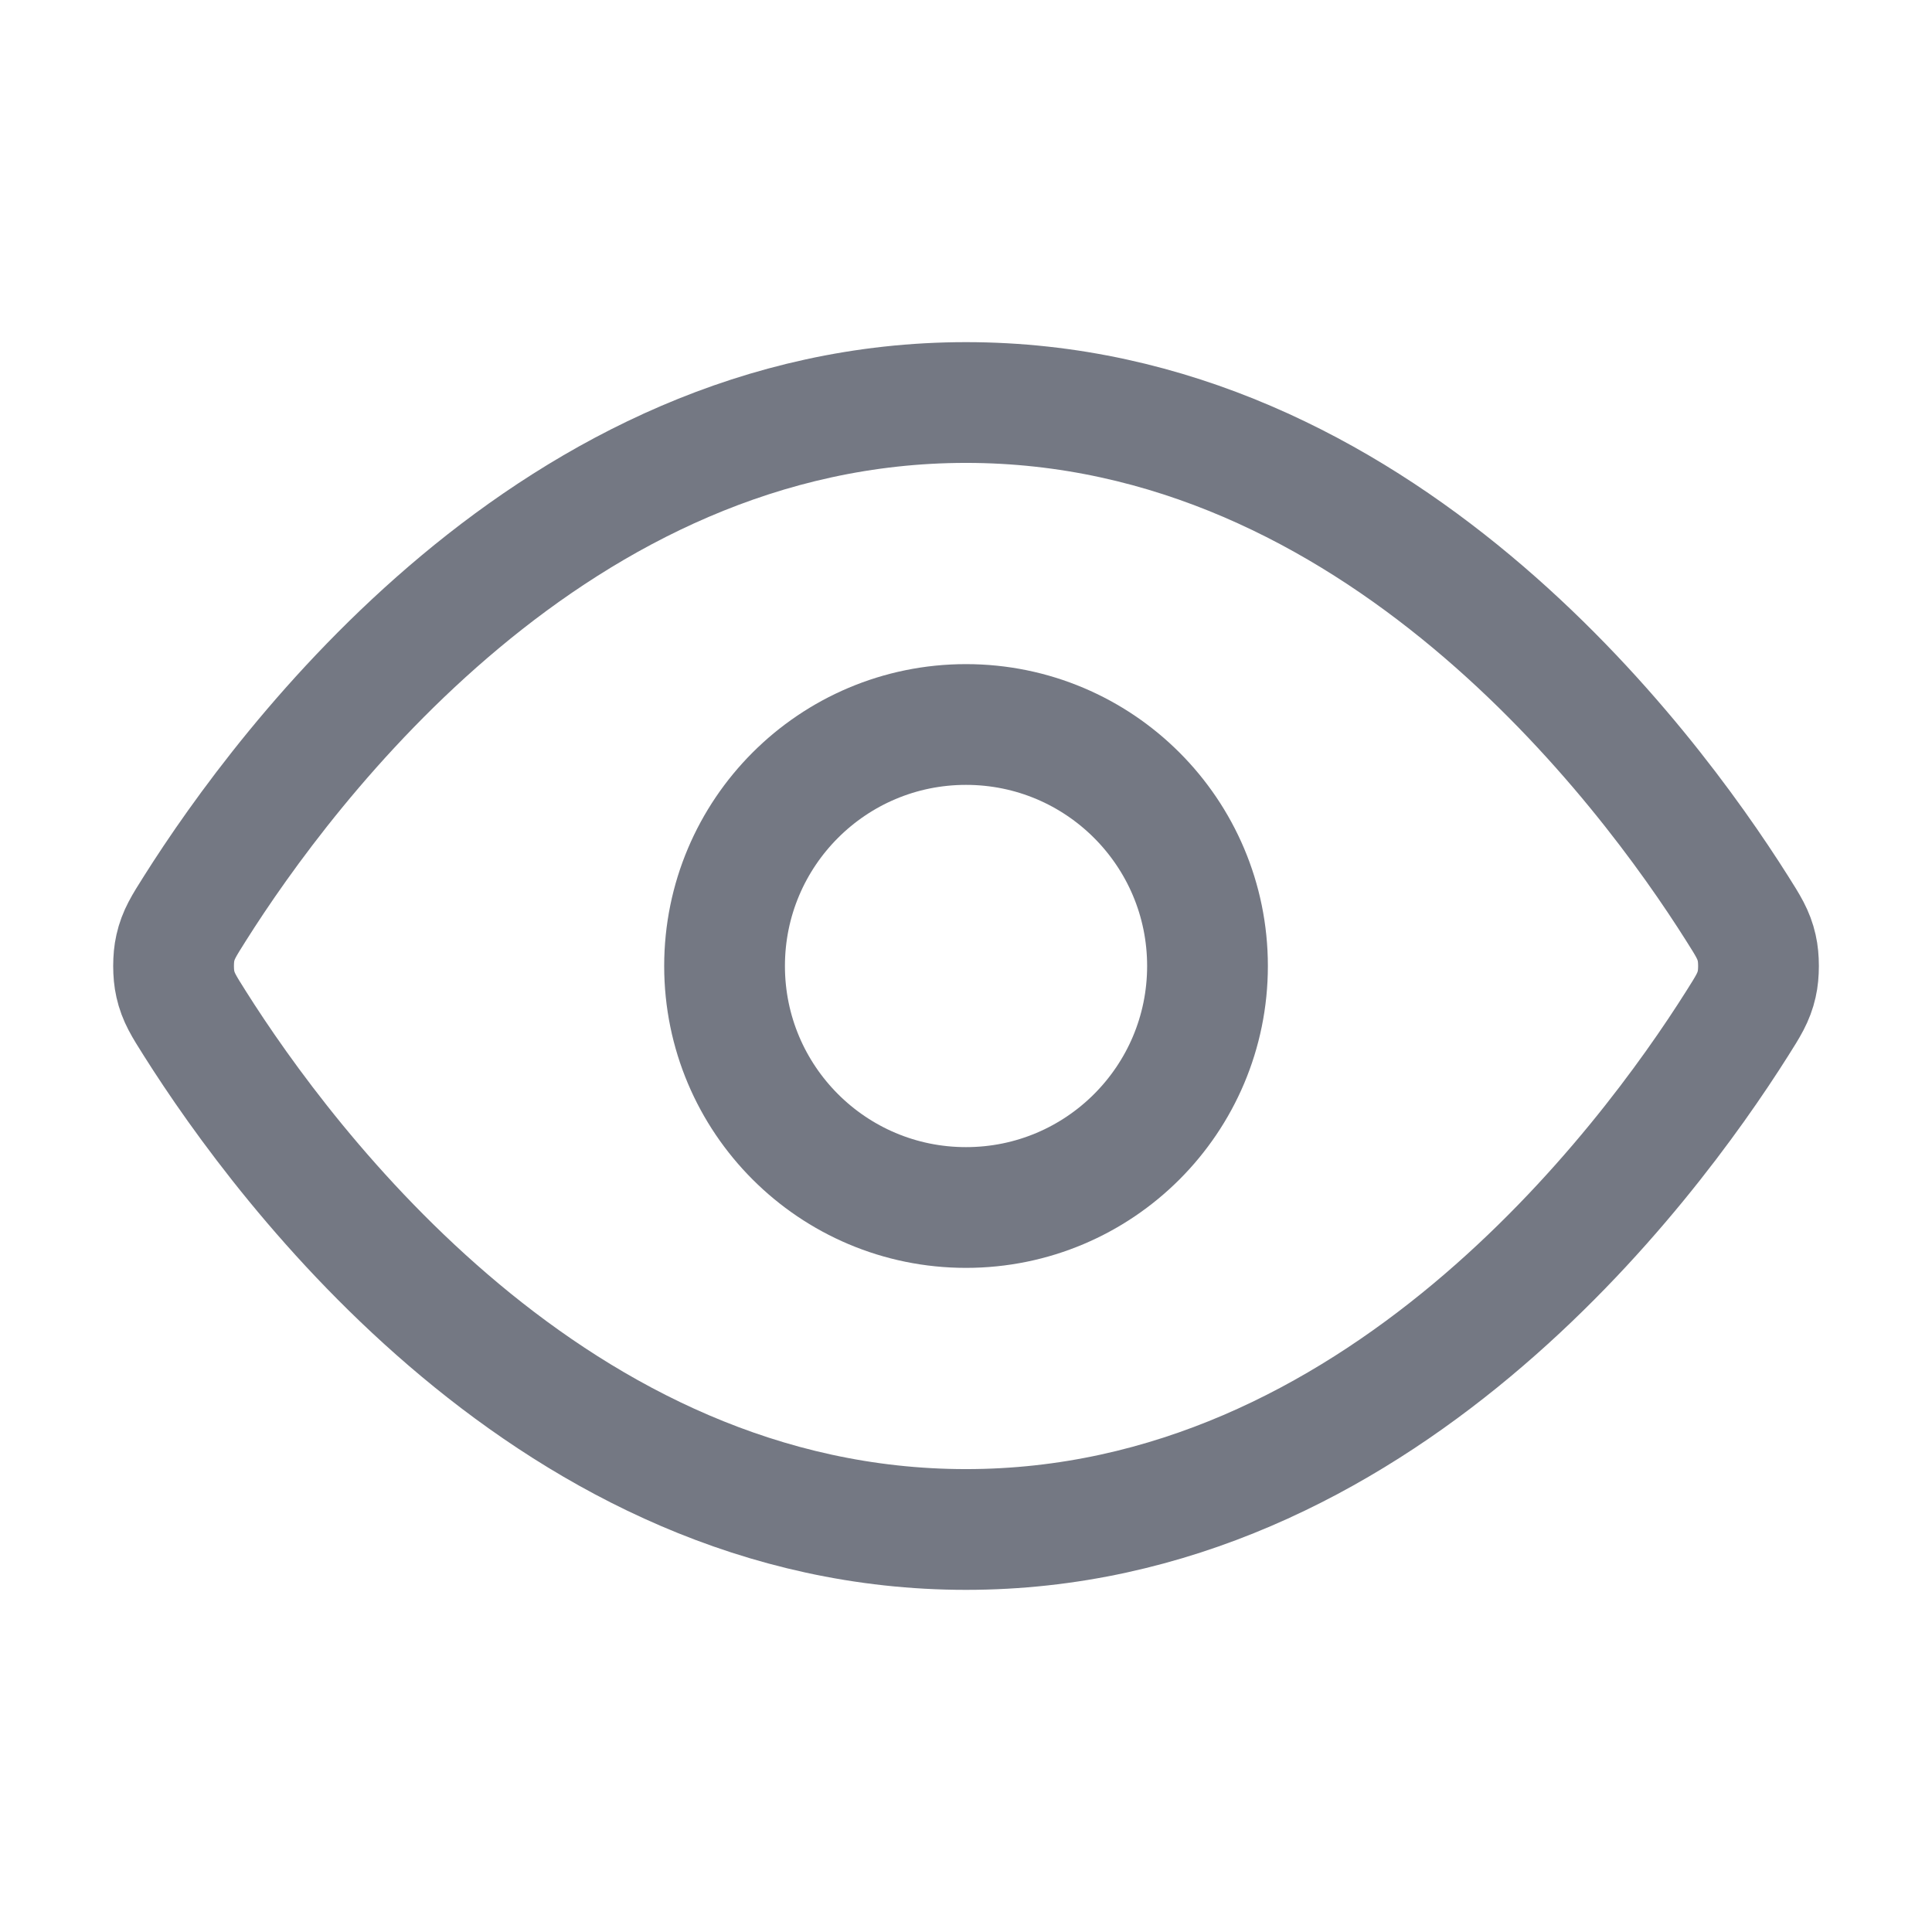
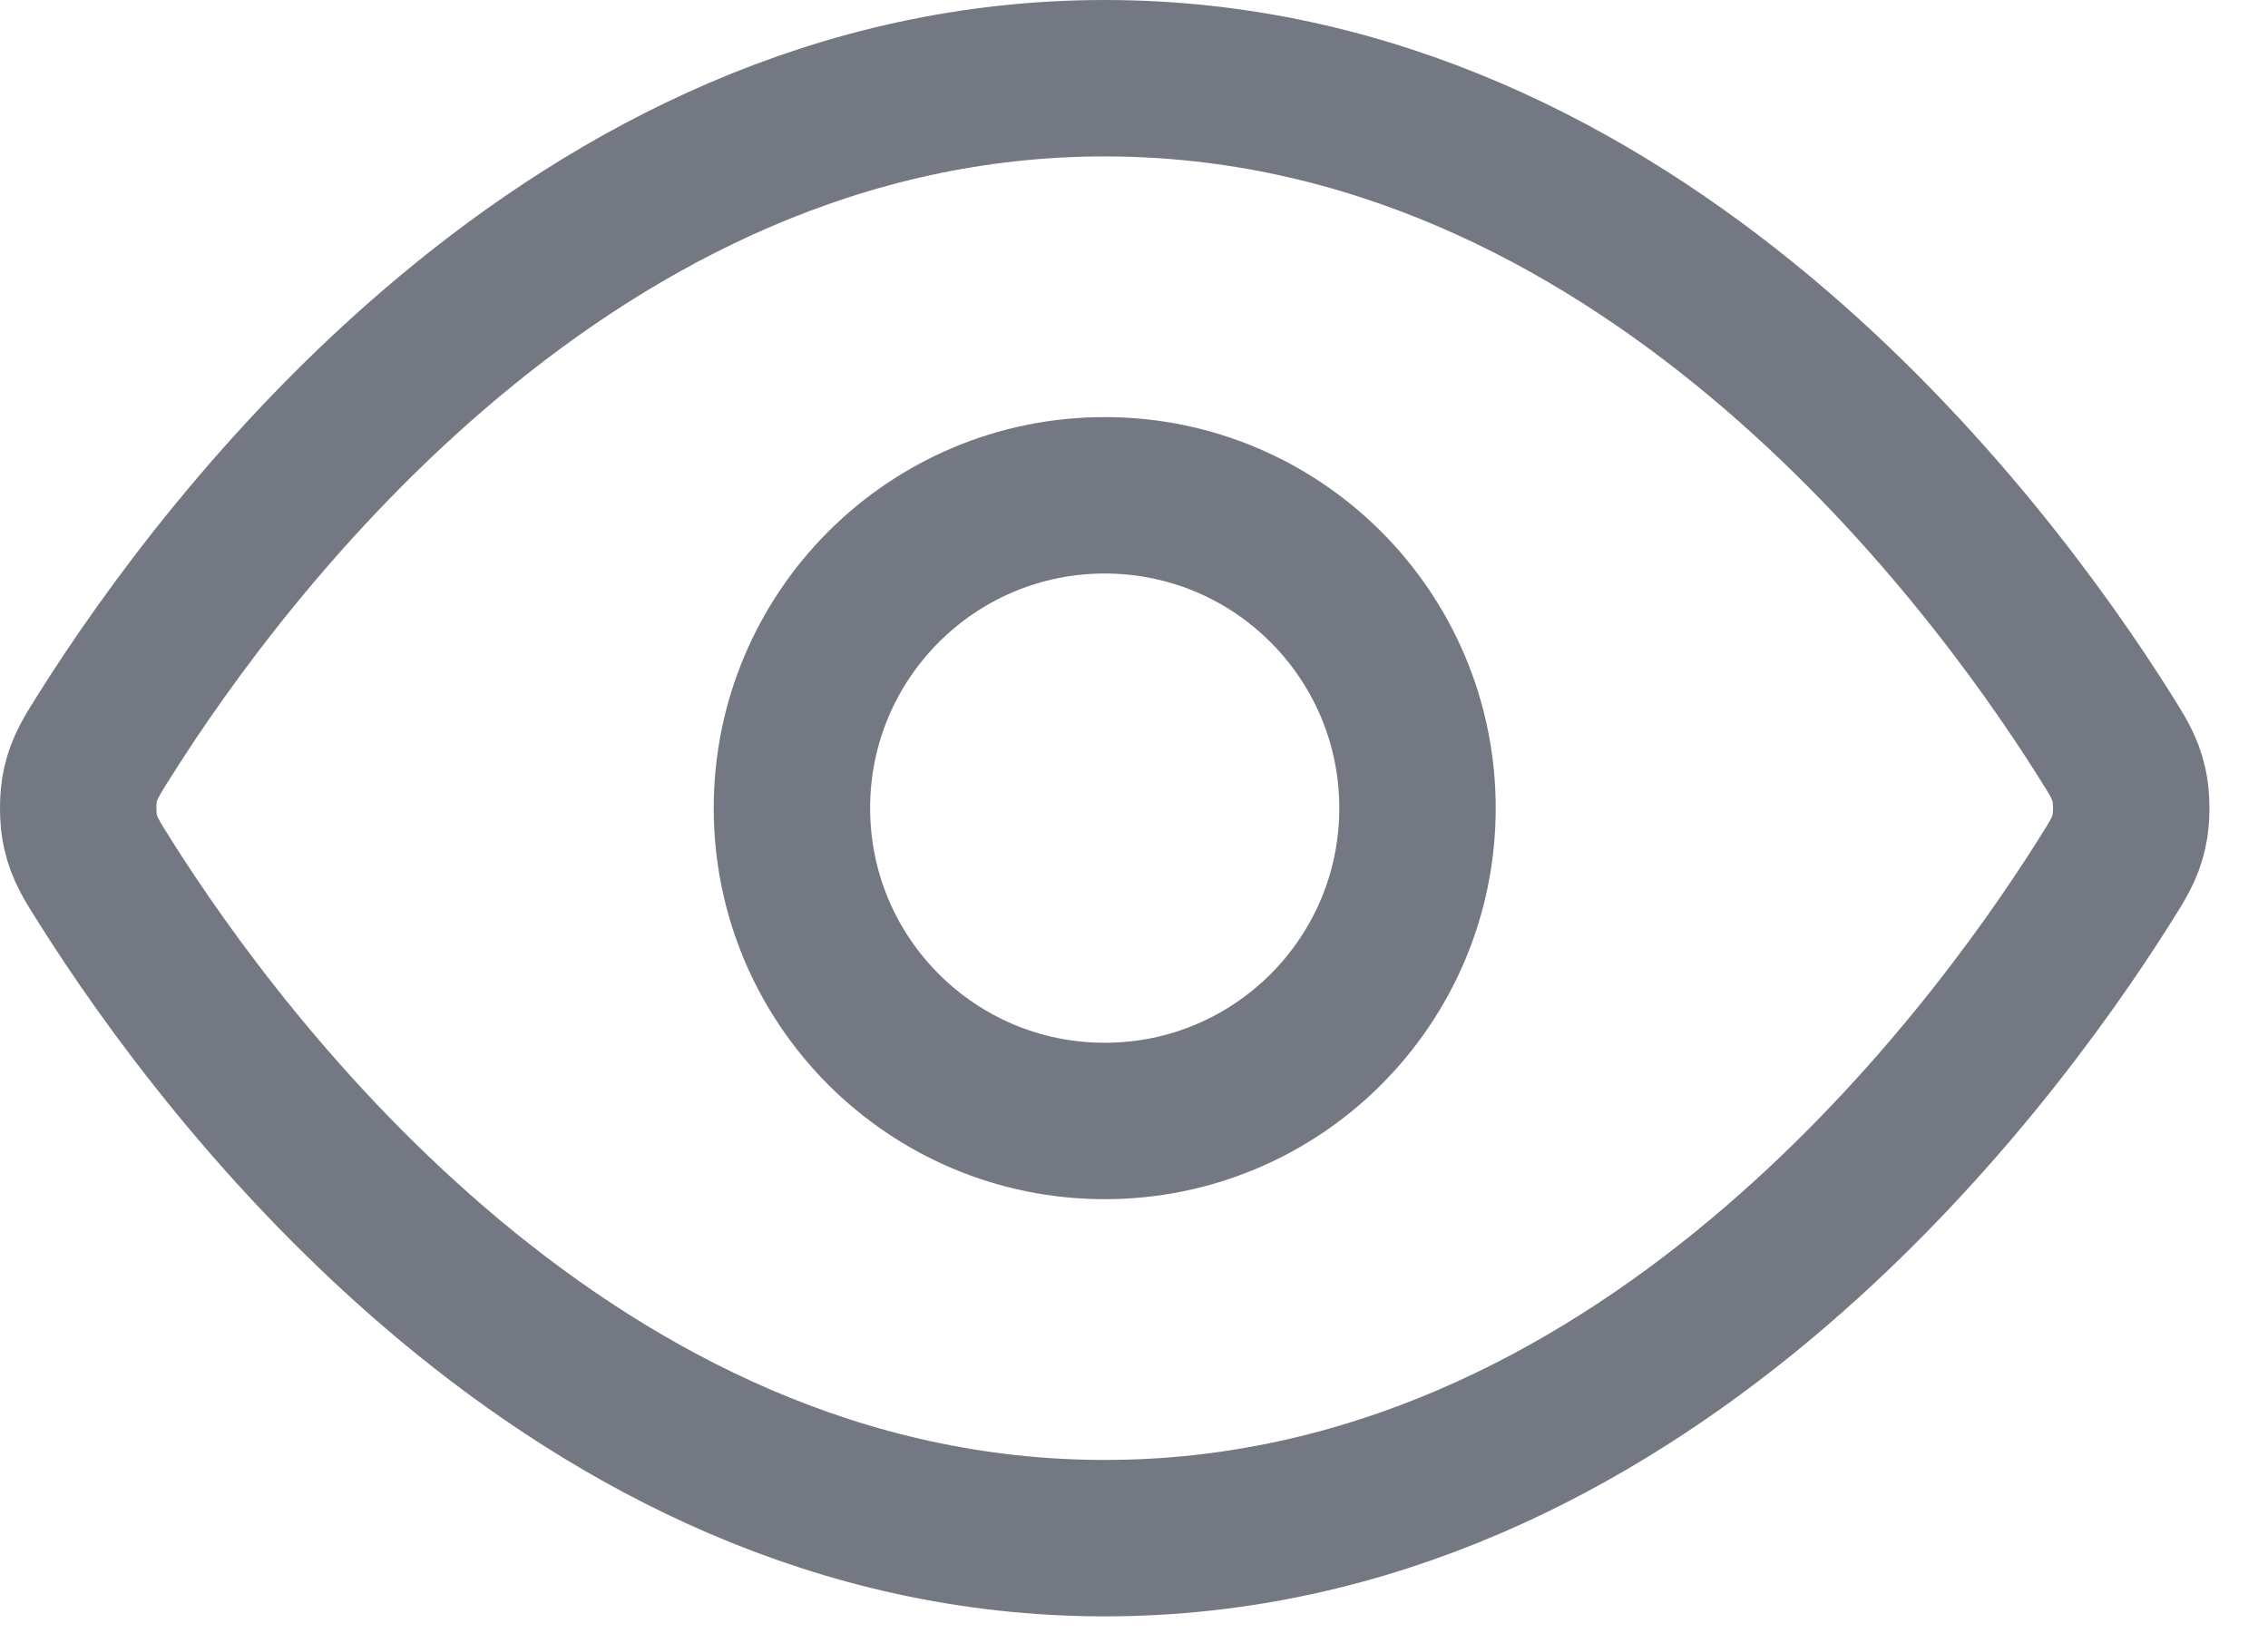
- <svg xmlns="http://www.w3.org/2000/svg" width="32" height="32" viewBox="0 0 32 32" fill="none">
-   <path d="M3.227 16.951C3.045 16.663 2.954 16.52 2.904 16.298C2.865 16.131 2.865 15.869 2.904 15.702C2.954 15.48 3.045 15.337 3.227 15.049C4.727 12.673 9.194 6.667 16 6.667C22.807 6.667 27.274 12.673 28.774 15.049C28.956 15.337 29.047 15.48 29.097 15.702C29.136 15.869 29.136 16.131 29.097 16.298C29.047 16.52 28.956 16.663 28.774 16.951C27.274 19.327 22.807 25.333 16 25.333C9.194 25.333 4.727 19.327 3.227 16.951Z" stroke="#747883" stroke-width="2" stroke-linecap="round" stroke-linejoin="round" />
-   <path d="M16 20C18.21 20 20 18.209 20 16C20 13.791 18.21 12 16 12C13.791 12 12.001 13.791 12.001 16C12.001 18.209 13.791 20 16 20Z" stroke="#747883" stroke-width="2" stroke-linecap="round" stroke-linejoin="round" />
+ <svg xmlns="http://www.w3.org/2000/svg" width="29" height="21" viewBox="0 0 29 21" fill="none">
+   <path d="M1.352 11.284C1.17 10.997 1.079 10.853 1.029 10.631C0.99 10.465 0.99 10.202 1.029 10.035C1.079 9.814 1.17 9.67 1.352 9.382C2.852 7.006 7.319 1 14.126 1C20.932 1 25.399 7.006 26.899 9.382C27.081 9.67 27.172 9.814 27.222 10.035C27.261 10.202 27.261 10.465 27.222 10.631C27.172 10.853 27.081 10.997 26.899 11.284C25.399 13.66 20.932 19.667 14.126 19.667C7.319 19.667 2.852 13.66 1.352 11.284Z" stroke="#747883" stroke-width="2" stroke-linecap="round" stroke-linejoin="round" />
+   <path d="M14.126 14.333C16.335 14.333 18.125 12.543 18.125 10.333C18.125 8.124 16.335 6.333 14.126 6.333C11.916 6.333 10.126 8.124 10.126 10.333C10.126 12.543 11.916 14.333 14.126 14.333Z" stroke="#747883" stroke-width="2" stroke-linecap="round" stroke-linejoin="round" />
</svg>
